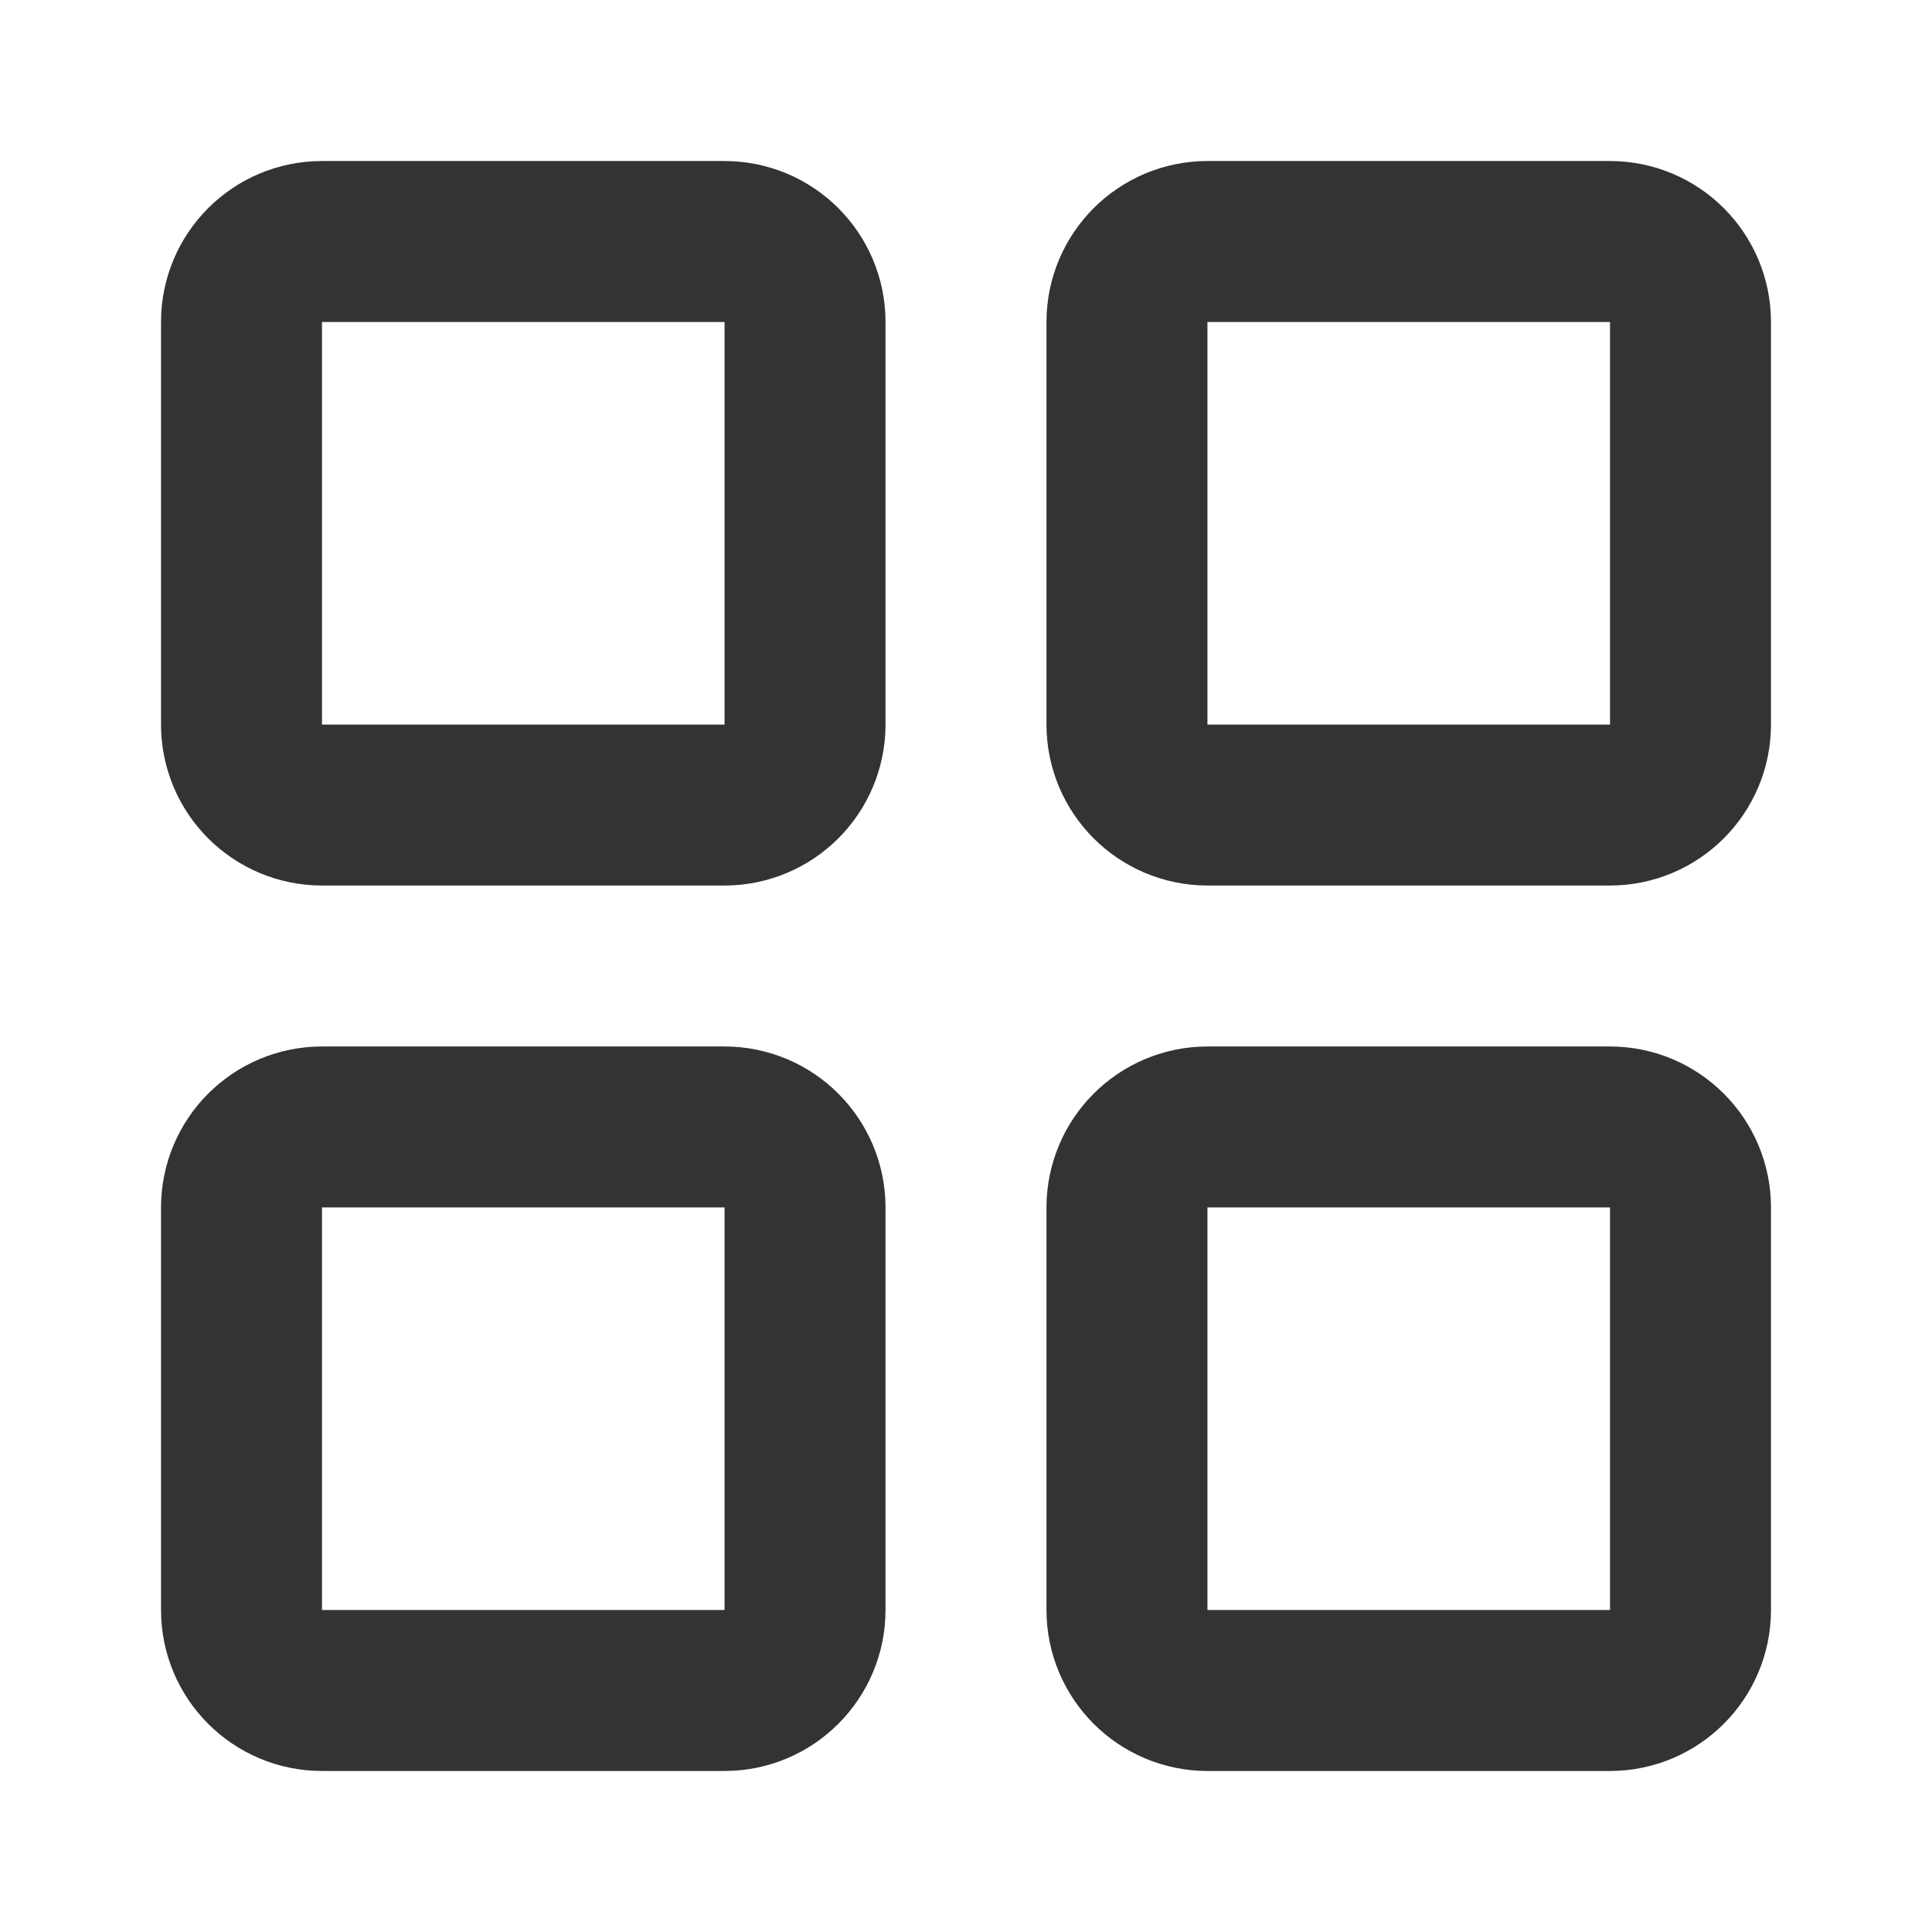
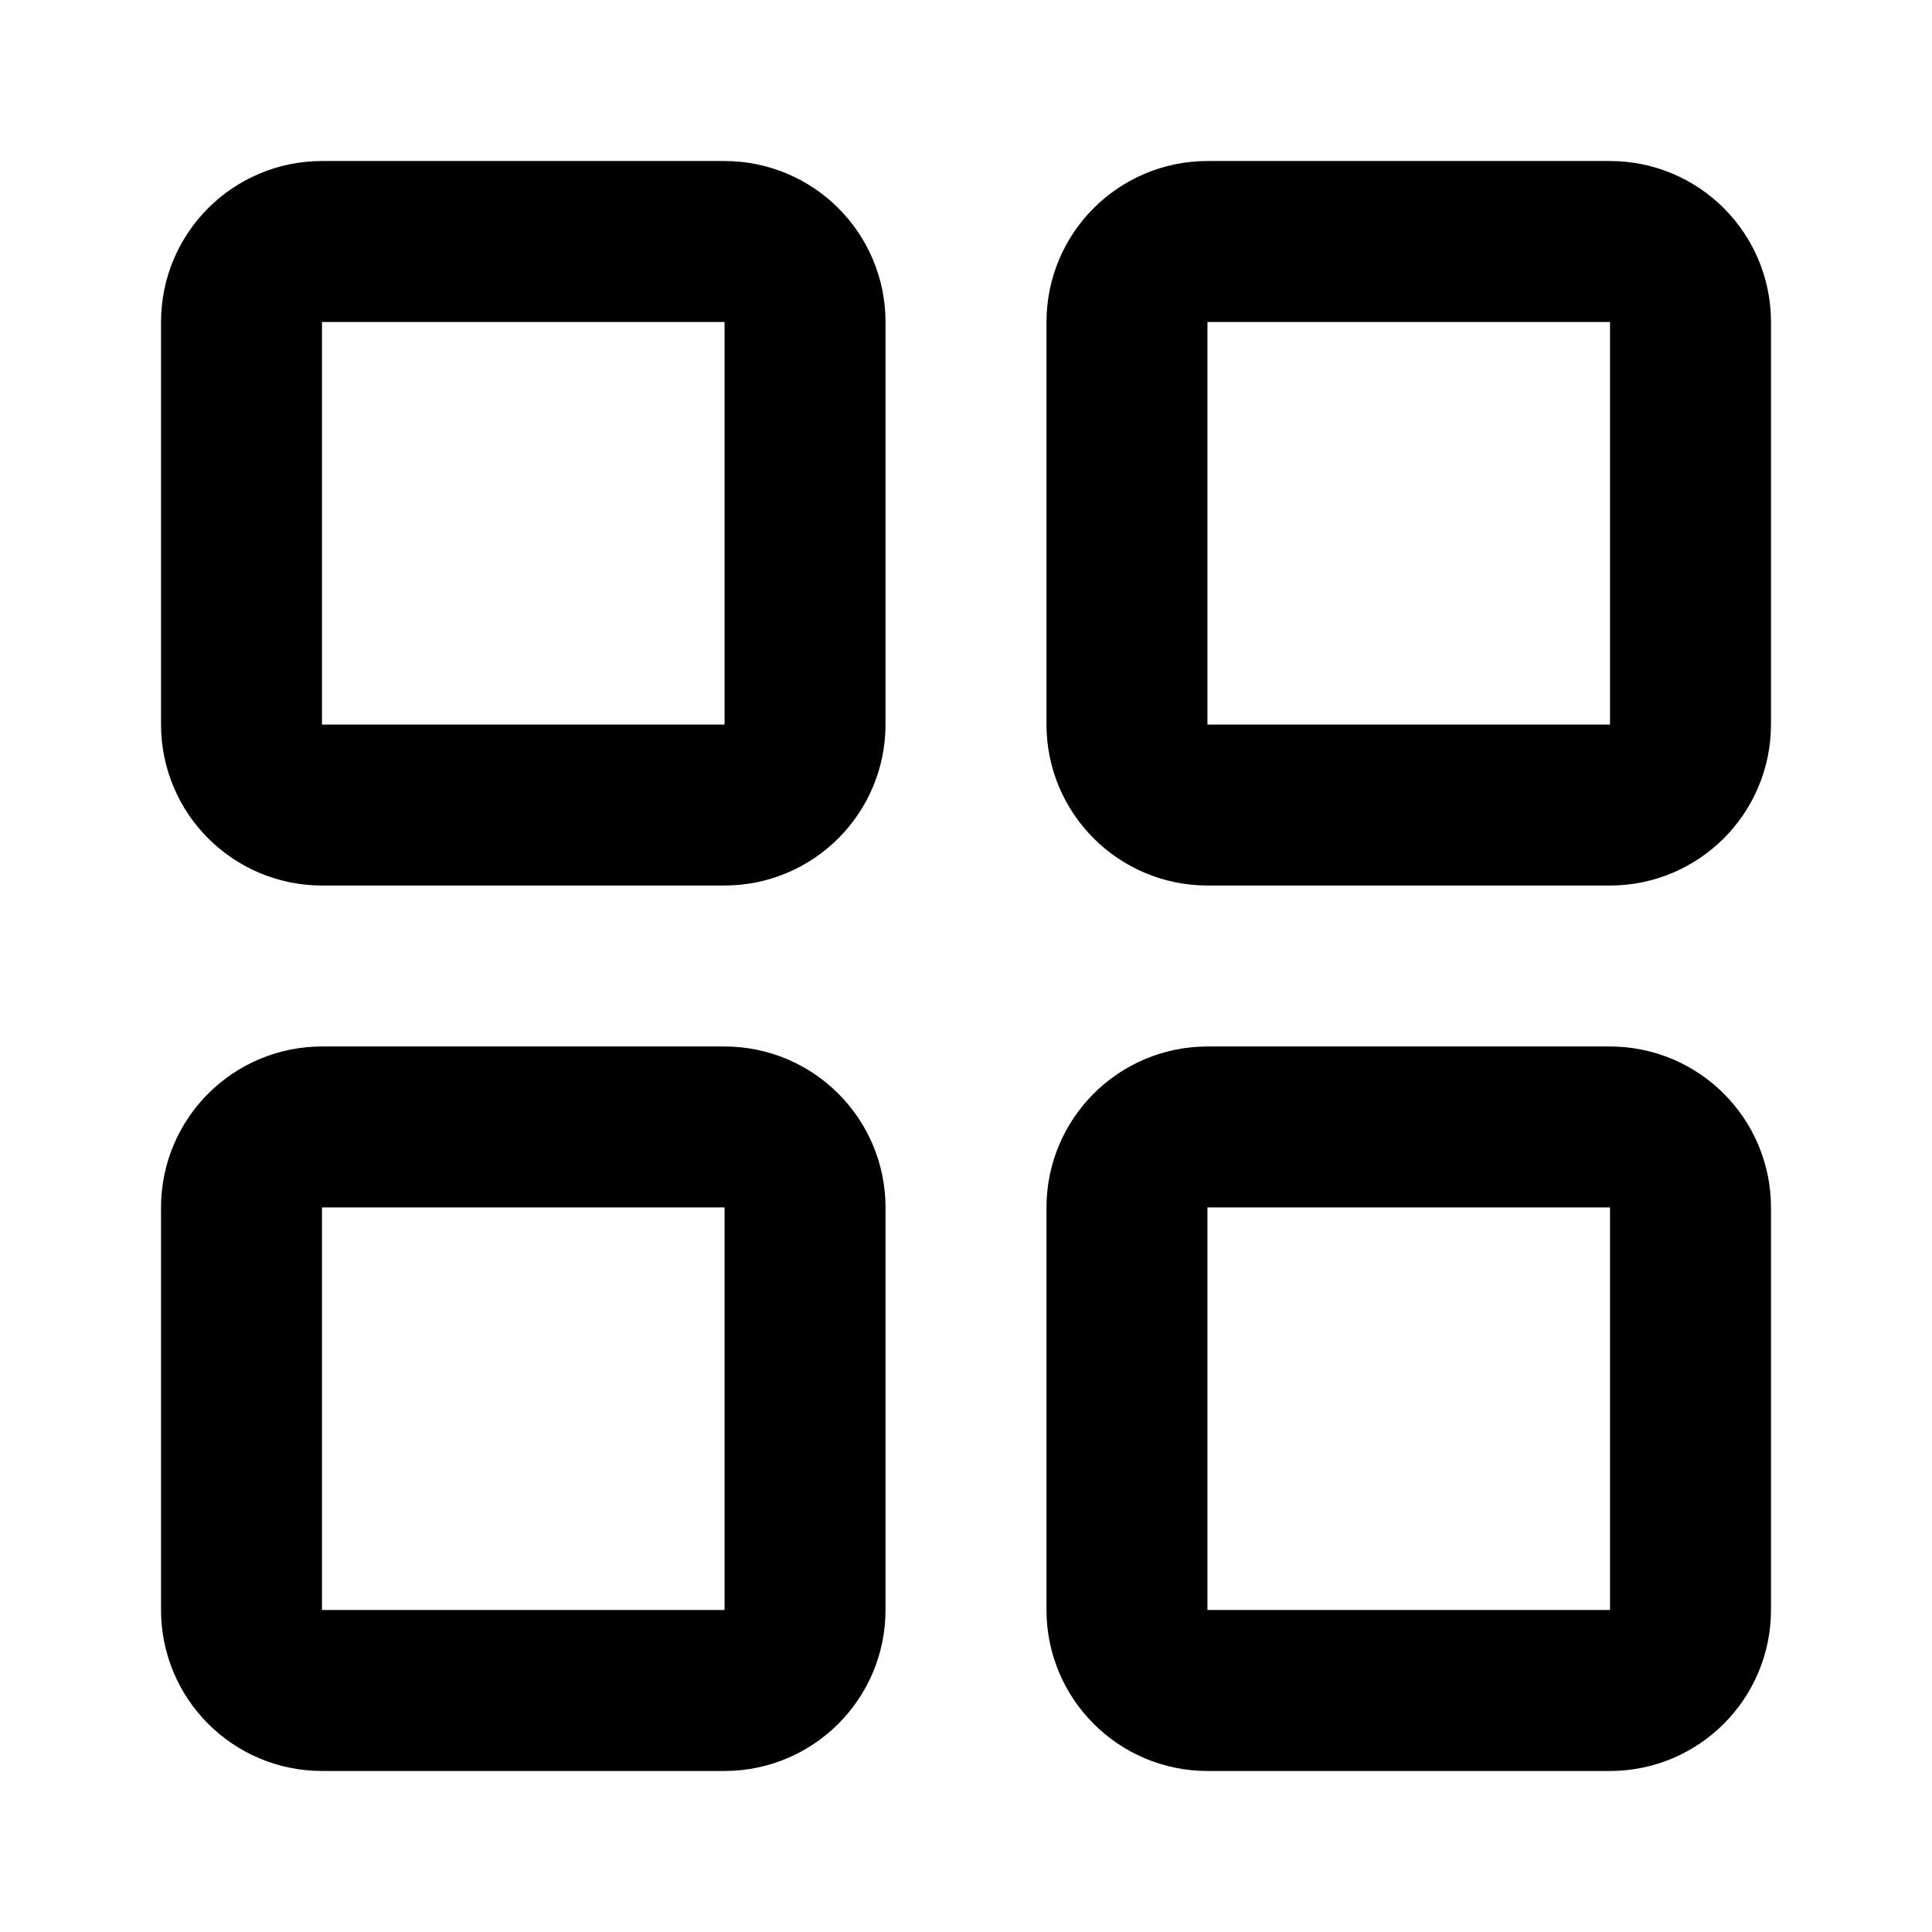
<svg xmlns="http://www.w3.org/2000/svg" width="16" height="16" viewBox="0 0 16 16" fill="none">
-   <path d="M6 2L2.667 2C2.298 2 2 2.298 2 2.667L2 6C2 6.368 2.298 6.667 2.667 6.667L6 6.667C6.368 6.667 6.667 6.368 6.667 6L6.667 2.667C6.667 2.298 6.368 2 6 2Z" stroke="rgba(51, 51, 51, 1)" stroke-width="1.333" stroke-linejoin="round">
+   <path d="M6 2L2.667 2C2.298 2 2 2.298 2 2.667L2 6C2 6.368 2.298 6.667 2.667 6.667L6 6.667C6.368 6.667 6.667 6.368 6.667 6L6.667 2.667C6.667 2.298 6.368 2 6 2Z" stroke="currentColor" stroke-width="1.333" stroke-linejoin="round">
  </path>
-   <path d="M6 9.333L2.667 9.333C2.298 9.333 2 9.632 2 10L2 13.333C2 13.701 2.298 14 2.667 14L6 14C6.368 14 6.667 13.701 6.667 13.333L6.667 10C6.667 9.632 6.368 9.333 6 9.333Z" stroke="rgba(51, 51, 51, 1)" stroke-width="1.333" stroke-linejoin="round">
+   <path d="M6 9.333L2.667 9.333C2.298 9.333 2 9.632 2 10L2 13.333C2 13.701 2.298 14 2.667 14L6 14C6.368 14 6.667 13.701 6.667 13.333L6.667 10C6.667 9.632 6.368 9.333 6 9.333Z" stroke="currentColor" stroke-width="1.333" stroke-linejoin="round">
  </path>
-   <path d="M13.333 2L10 2C9.632 2 9.333 2.298 9.333 2.667L9.333 6C9.333 6.368 9.632 6.667 10 6.667L13.333 6.667C13.701 6.667 14 6.368 14 6L14 2.667C14 2.298 13.701 2 13.333 2Z" stroke="rgba(51, 51, 51, 1)" stroke-width="1.333">
+   <path d="M13.333 2L10 2C9.632 2 9.333 2.298 9.333 2.667L9.333 6C9.333 6.368 9.632 6.667 10 6.667L13.333 6.667C13.701 6.667 14 6.368 14 6L14 2.667C14 2.298 13.701 2 13.333 2Z" stroke="currentColor" stroke-width="1.333">
  </path>
-   <path d="M13.333 9.333L10 9.333C9.632 9.333 9.333 9.632 9.333 10L9.333 13.333C9.333 13.701 9.632 14 10 14L13.333 14C13.701 14 14 13.701 14 13.333L14 10C14 9.632 13.701 9.333 13.333 9.333Z" stroke="rgba(51, 51, 51, 1)" stroke-width="1.333">
+   <path d="M13.333 9.333L10 9.333C9.632 9.333 9.333 9.632 9.333 10L9.333 13.333C9.333 13.701 9.632 14 10 14L13.333 14C13.701 14 14 13.701 14 13.333L14 10C14 9.632 13.701 9.333 13.333 9.333Z" stroke="currentColor" stroke-width="1.333">
  </path>
</svg>
